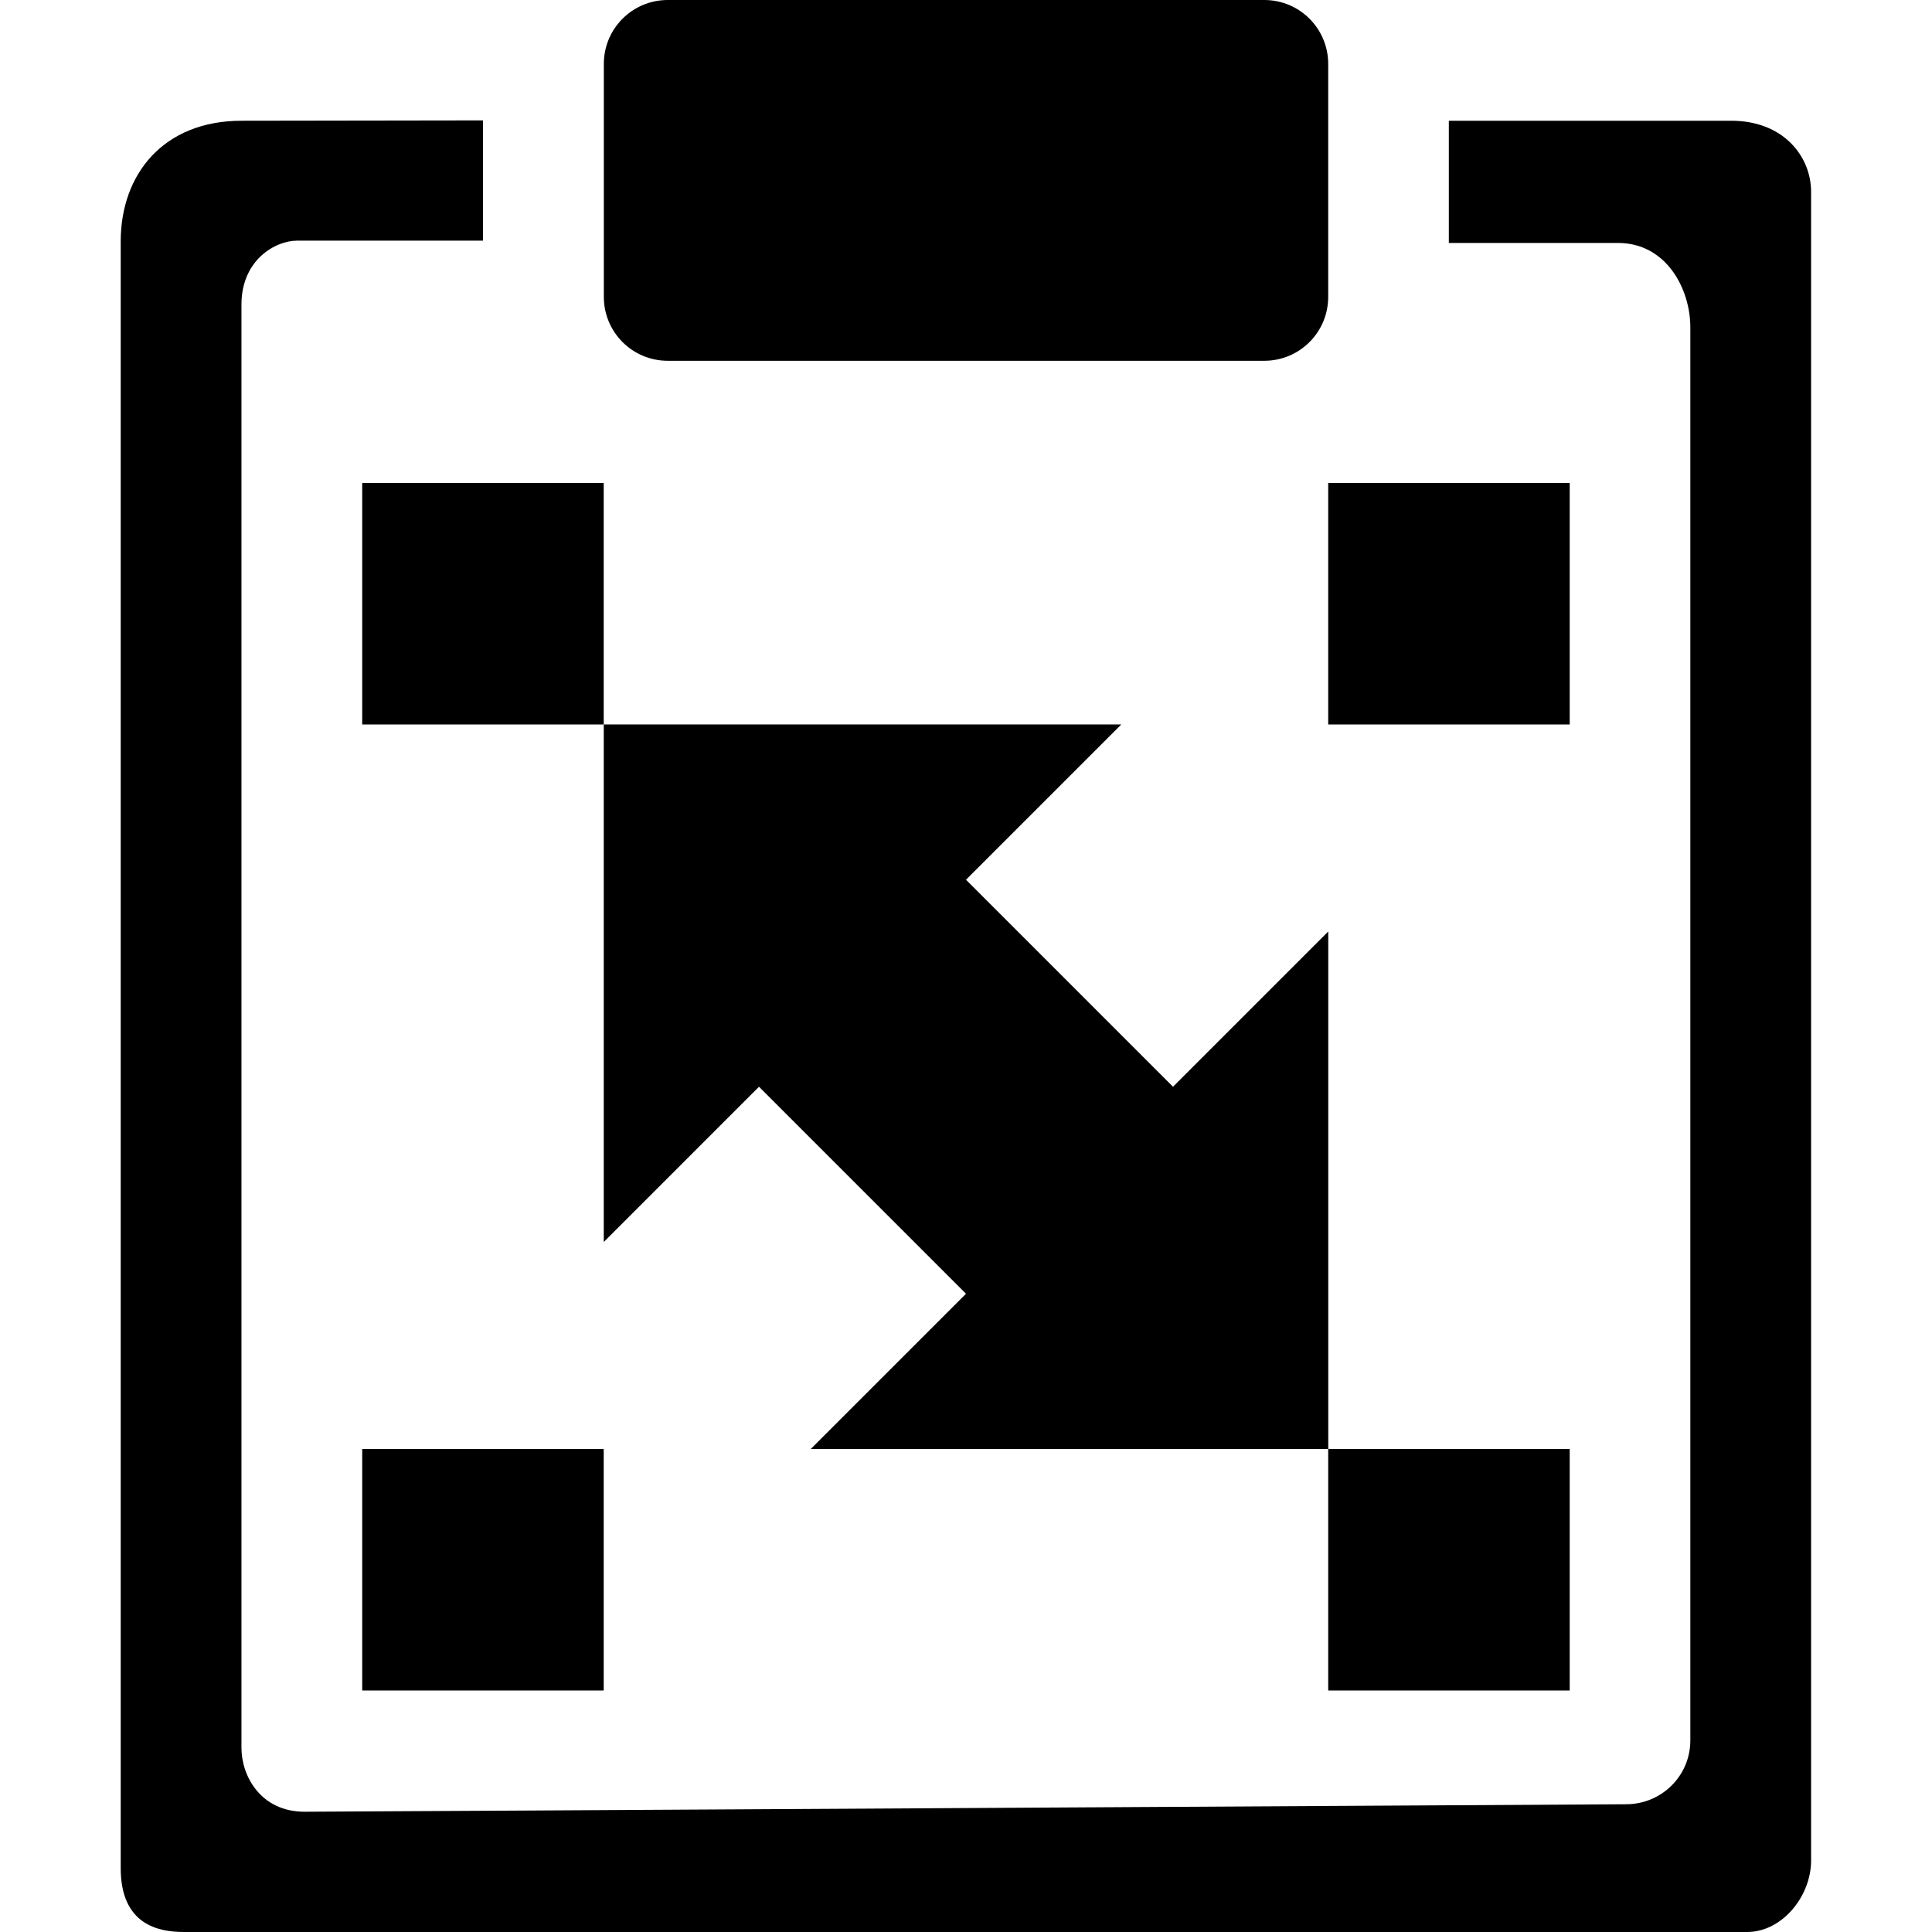
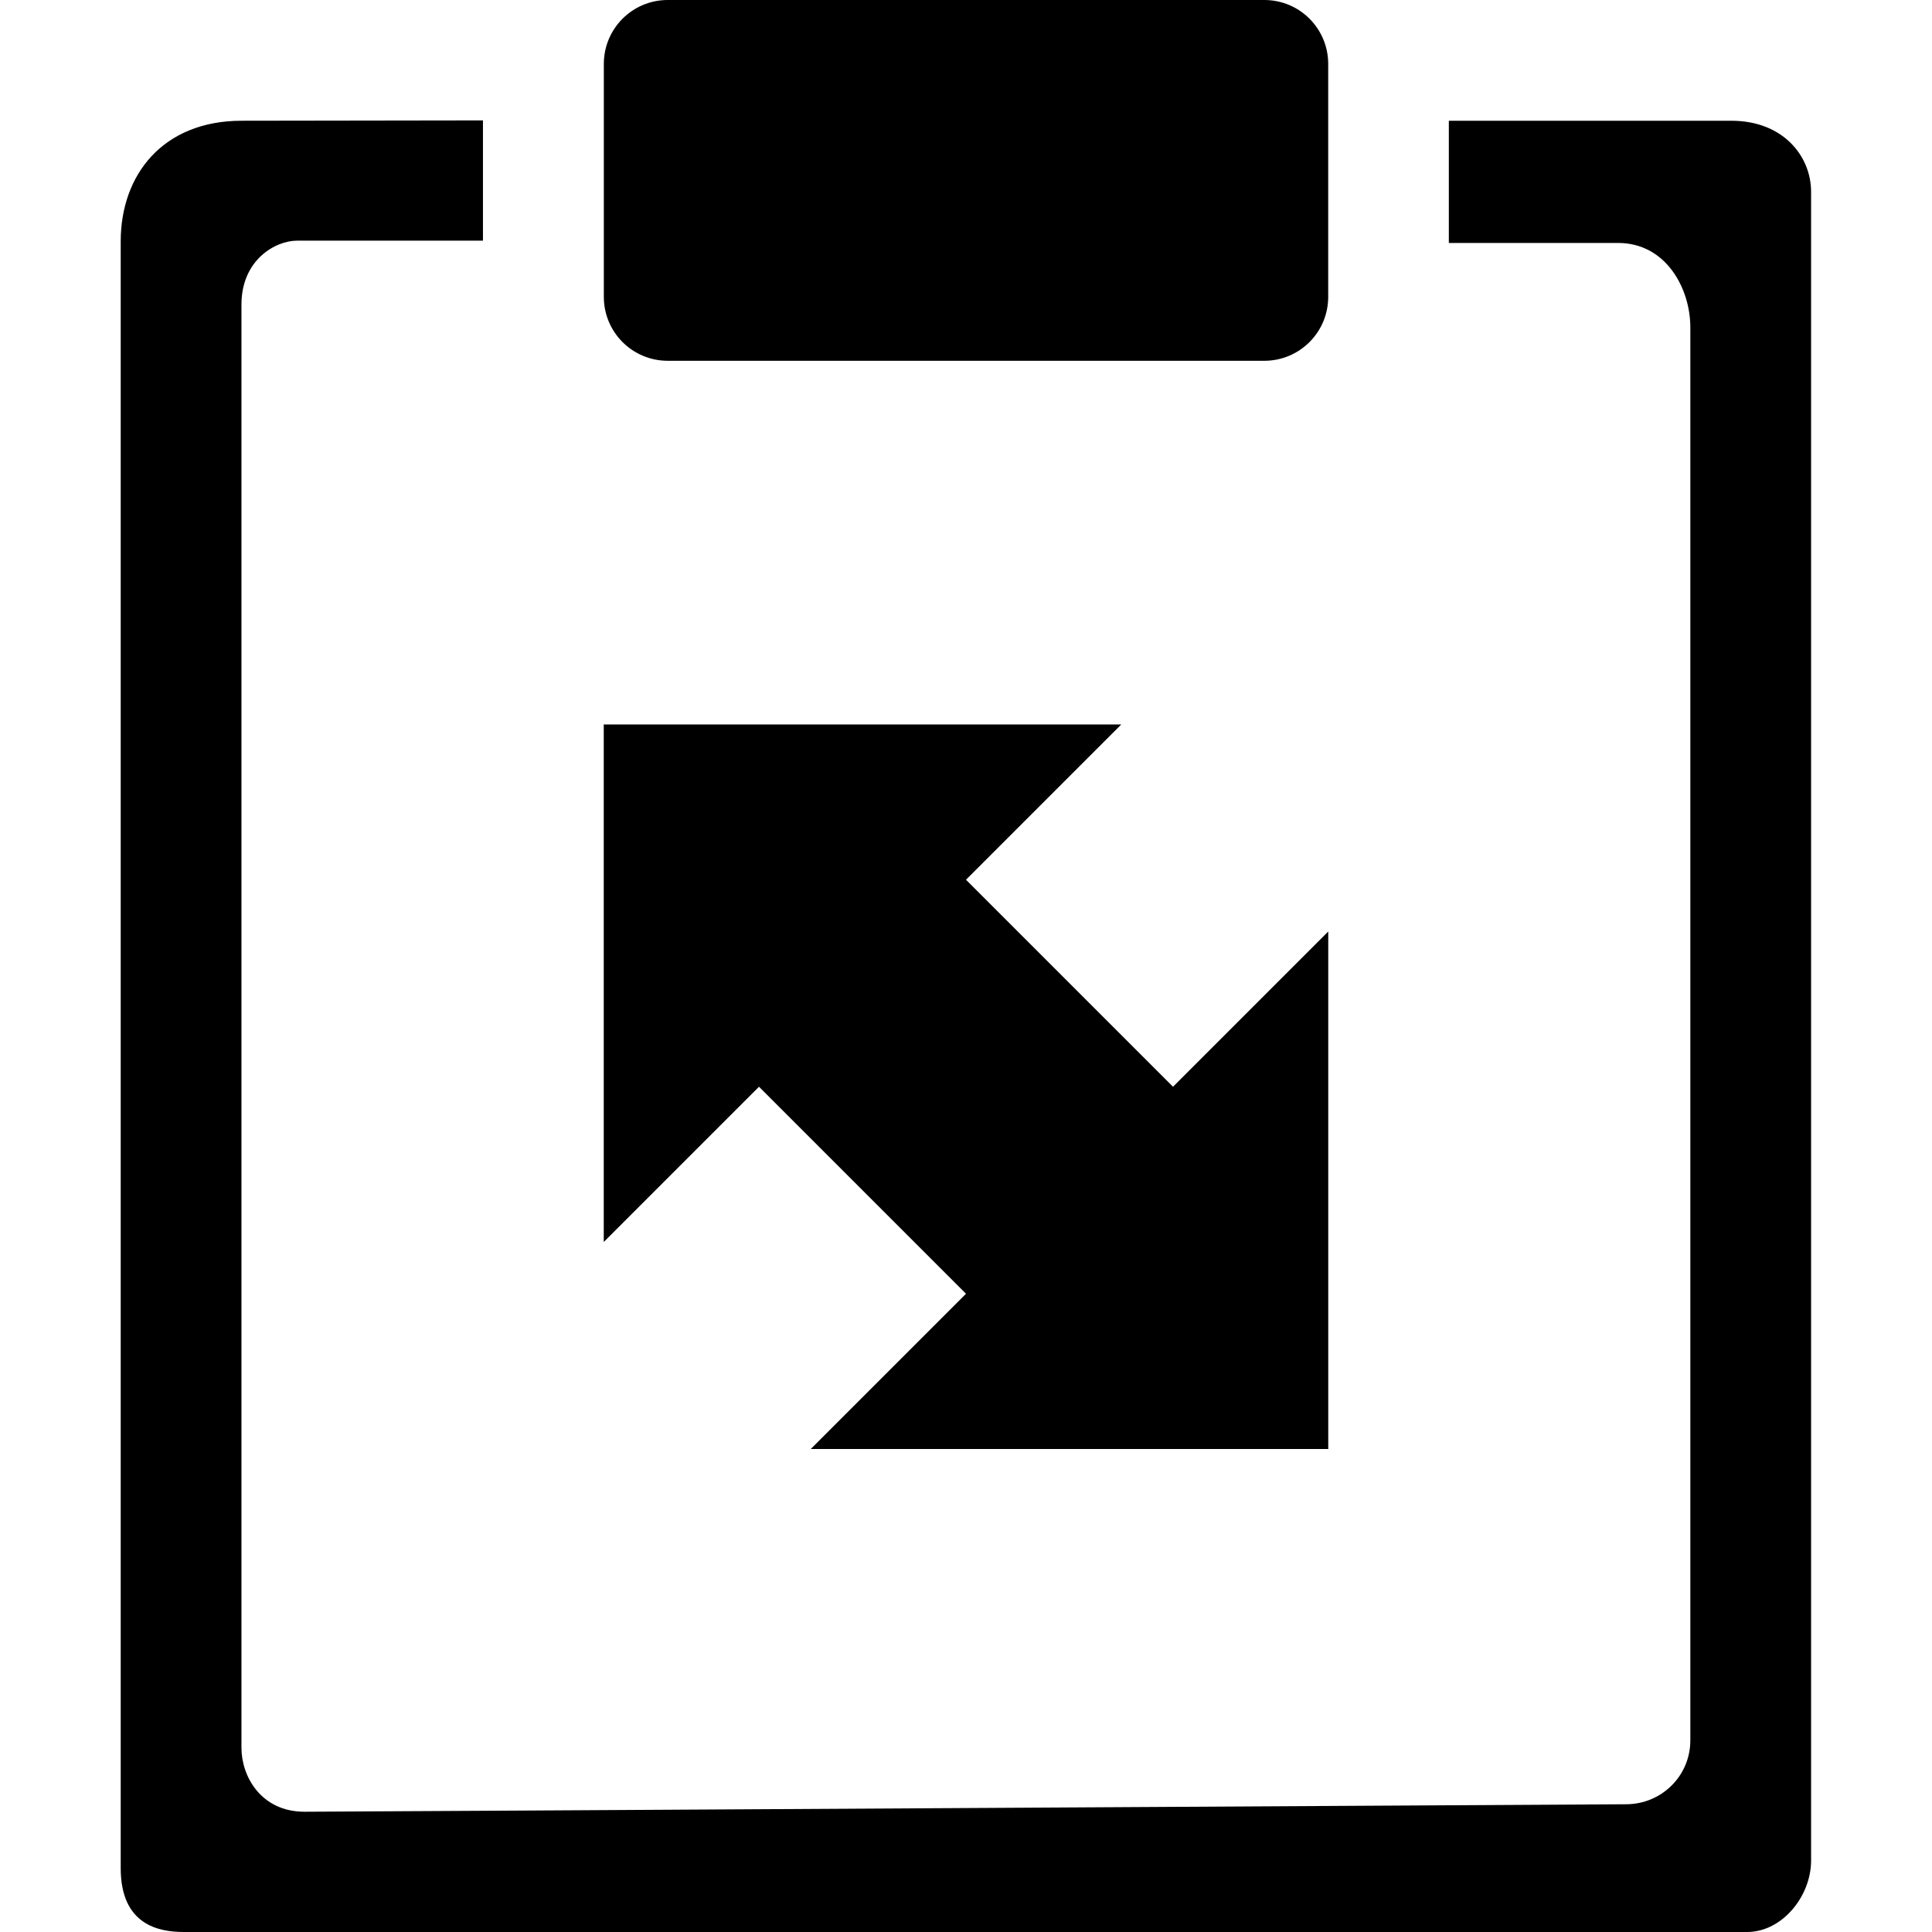
<svg xmlns="http://www.w3.org/2000/svg" viewBox="0 0 16 16" height="16" width="16" id="svg1" version="1.1">
  <defs id="defs7578" />
  <g id="edit-paste-style" transform="matrix(1,0,0,1.000004,-45.07034,-567.3644)">
    <path style="opacity:0;fill:none" d="m 45.07,567.42 h 16 v 15.938 h -16 z" id="rect27708" />
    <g id="node-transform" transform="matrix(0.4687492,0,0,0.4687473,-114.2731,310.8813)" style="stroke-width:2.133">
      <g id="g6213" transform="matrix(2.285714,0,0,2.285714,-748.1427,432.6479)" style="stroke-width:0.933">
        <path d="m 480.7,55.7 v 4 l 1.2,-1.2 1.6,1.6 -1.2,1.2 H 486.3 v -4 l -1.2,1.2 -1.6,-1.6 L 484.7,55.7 Z" id="path5786" style="stroke-width:0.933" />
      </g>
      <path transform="translate(0,512.3622)" style="opacity:0;stroke-width:2.133" d="m 349,46 h 16 v 16 h -16 z" id="rect19206" />
    </g>
    <path style="opacity:1;stroke-width:1" d="m 50.601,567.362 h 4.939 c 0.294,0 0.53,0.237 0.53,0.53 v 1.928 c 0,0.294 -0.237,0.53 -0.53,0.53 h -4.939 c -0.294,0 -0.53,-0.237 -0.53,-0.53 v -1.928 c 0,-0.294 0.237,-0.53 0.53,-0.53 z" id="rect27710" />
-     <rect style="opacity:0.999;fill-opacity:1;stroke:none;stroke-width:0.832;stroke-linejoin:round;paint-order:stroke fill markers" id="rect5973" width="2" height="2" x="56.07" y="571.362" />
-     <rect style="opacity:0.999;fill-opacity:1;stroke:none;stroke-width:0.832;stroke-linejoin:round;paint-order:stroke fill markers" id="rect5975" width="2" height="2" x="48.07" y="571.362" />
-     <rect style="opacity:0.999;fill-opacity:1;stroke:none;stroke-width:0.832;stroke-linejoin:round;paint-order:stroke fill markers" id="rect5977" width="2" height="2" x="56.07" y="579.362" />
-     <rect y="579.362" x="48.07" height="2" width="2" id="rect5971" style="opacity:0.999;fill-opacity:1;stroke:none;stroke-width:0.832;stroke-linejoin:round;paint-order:stroke fill markers" />
    <path id="path27714" d="m 47.07,568.362 c -0.649,0.001 -1,0.445 -1,1 V 582.833 c 0,0.473 0.318,0.529 0.523,0.529 l 12.945,8e-5 c 0.294,0 0.531,-0.299 0.531,-0.591 v -13.821 c 0,-0.293 -0.23,-0.588 -0.66,-0.588 h -2.34 v 1.012 h 1.401 c 0.399,0 0.599,0.379 0.599,0.699 v 11.702 c 0,0.293 -0.237,0.528 -0.531,0.529 -0.25,10e-4 -10.697,0.062 -10.945,0.062 -0.362,0 -0.523,-0.294 -0.523,-0.529 v -11.953 c 0,-0.368 0.279,-0.529 0.461,-0.529 h 1.539 v -0.996 z" style="opacity:1;stroke-width:1" />
  </g>
</svg>
